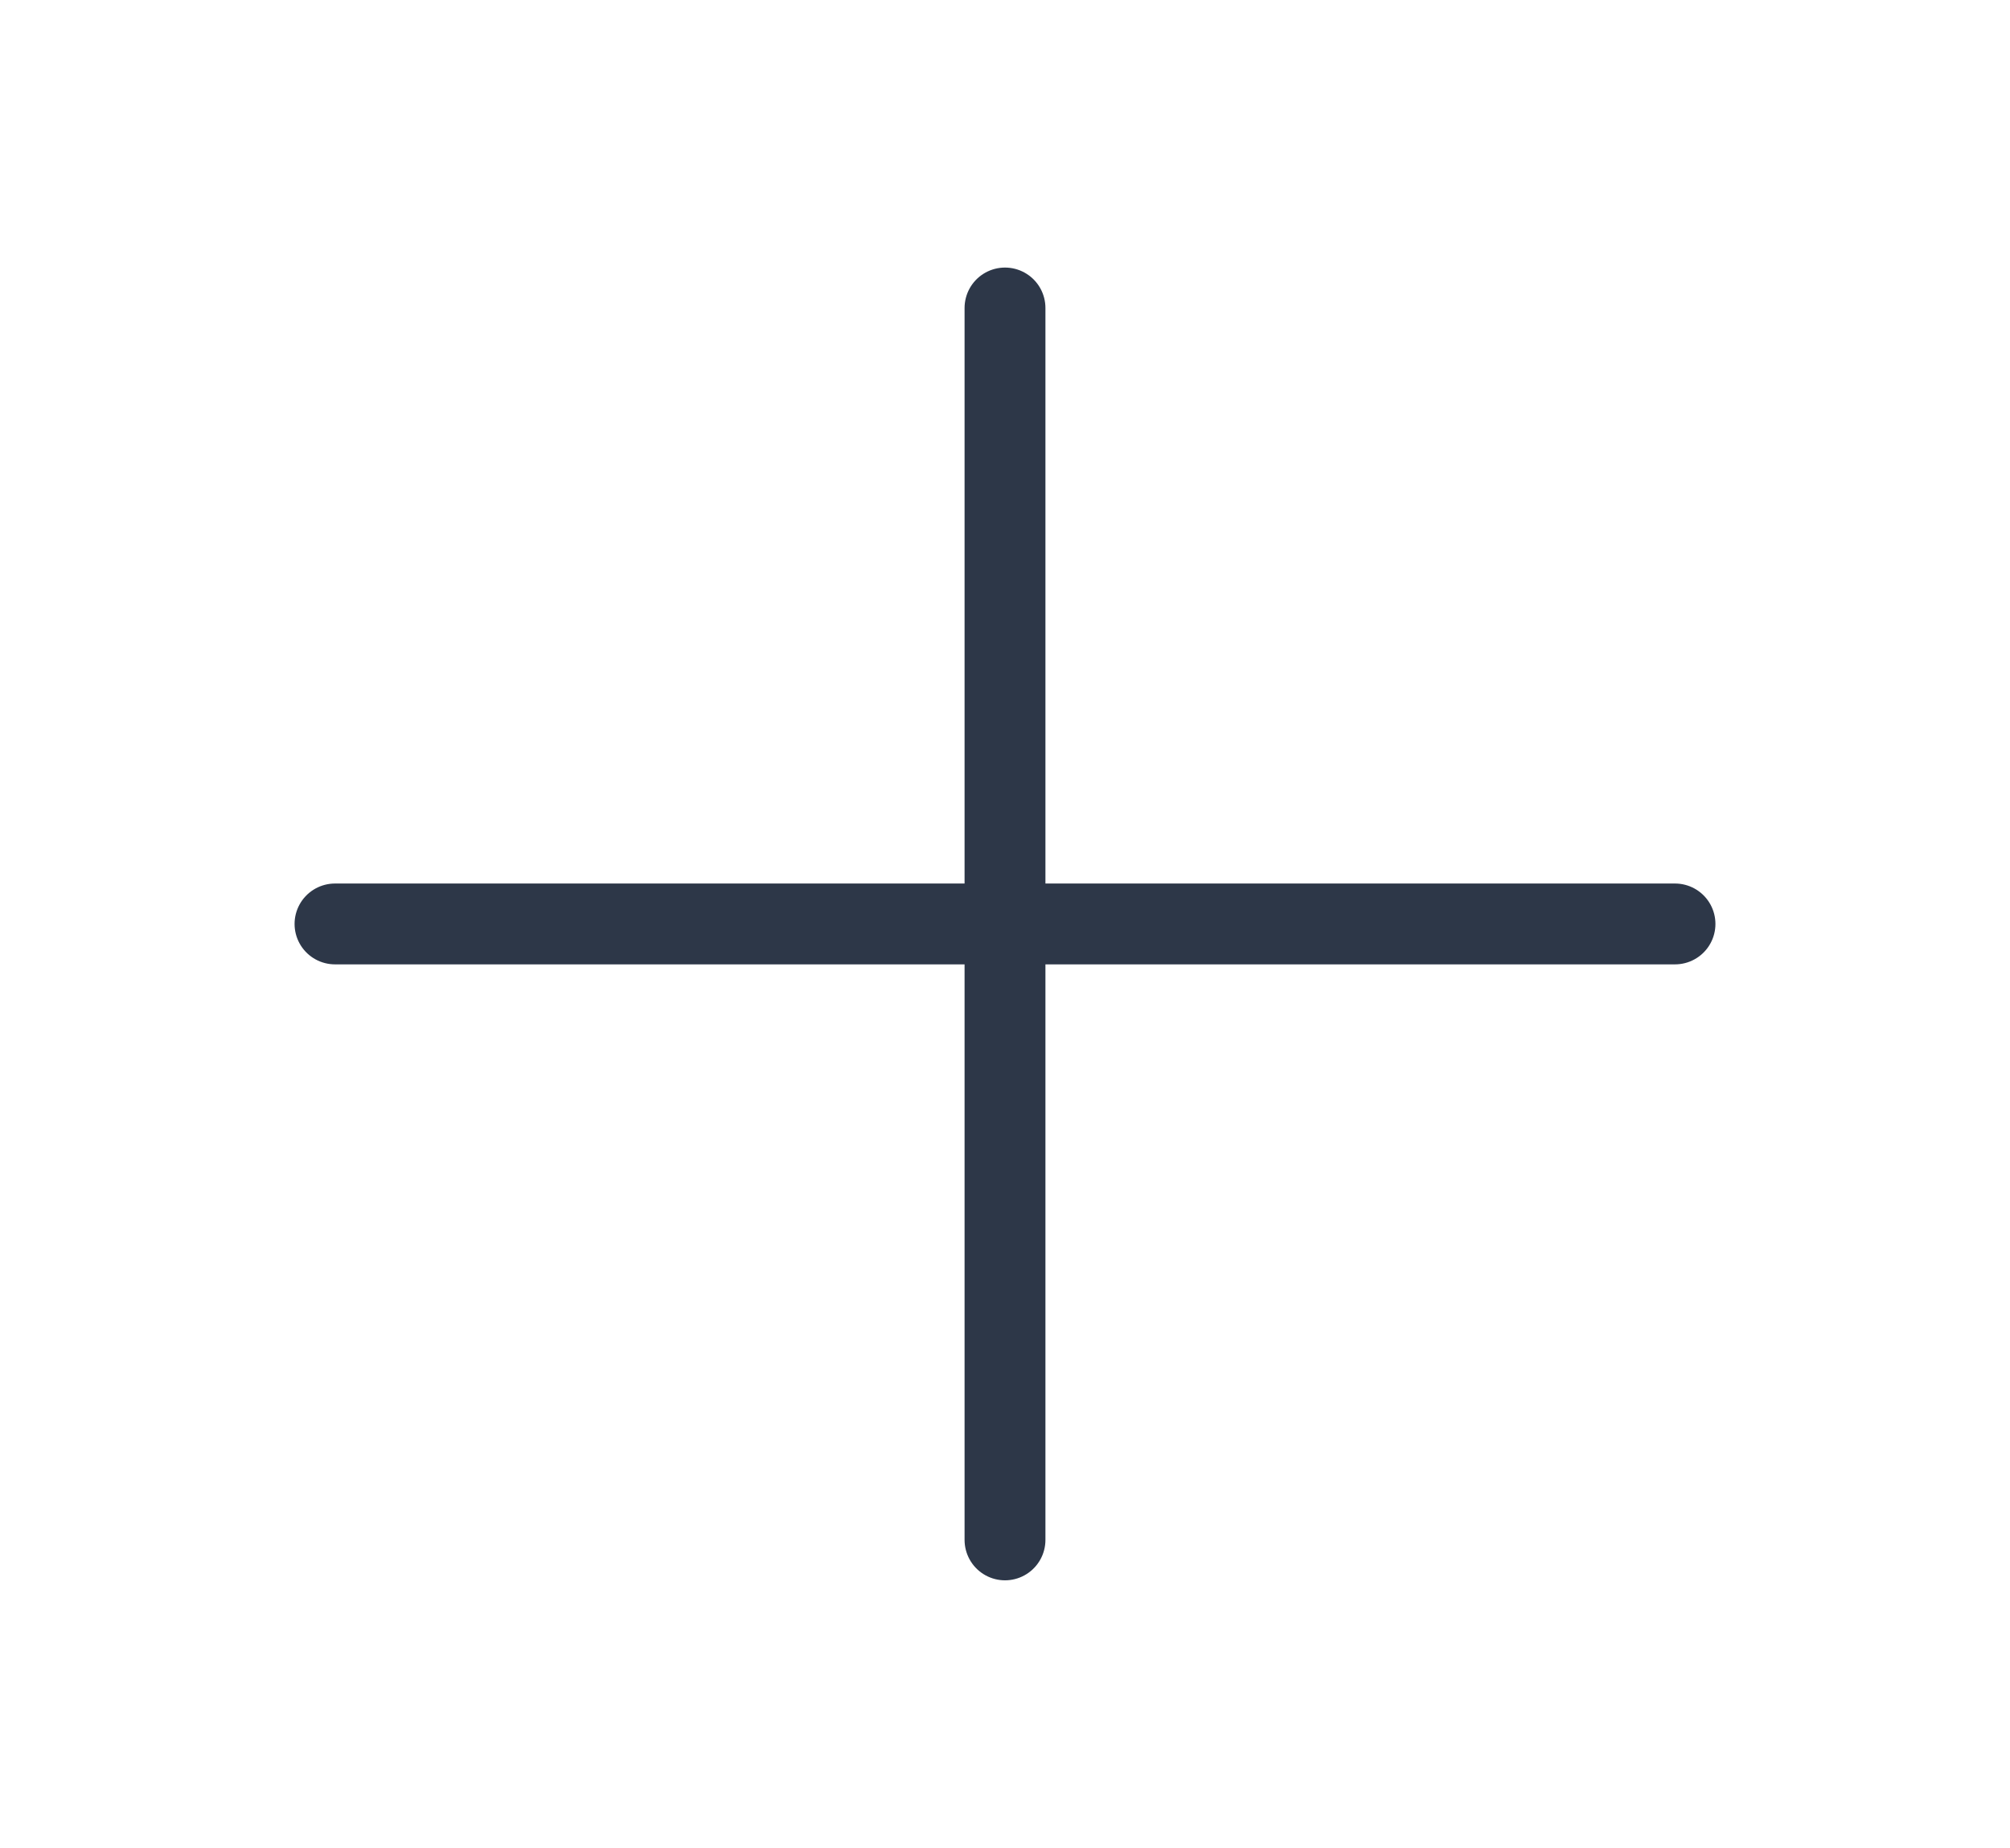
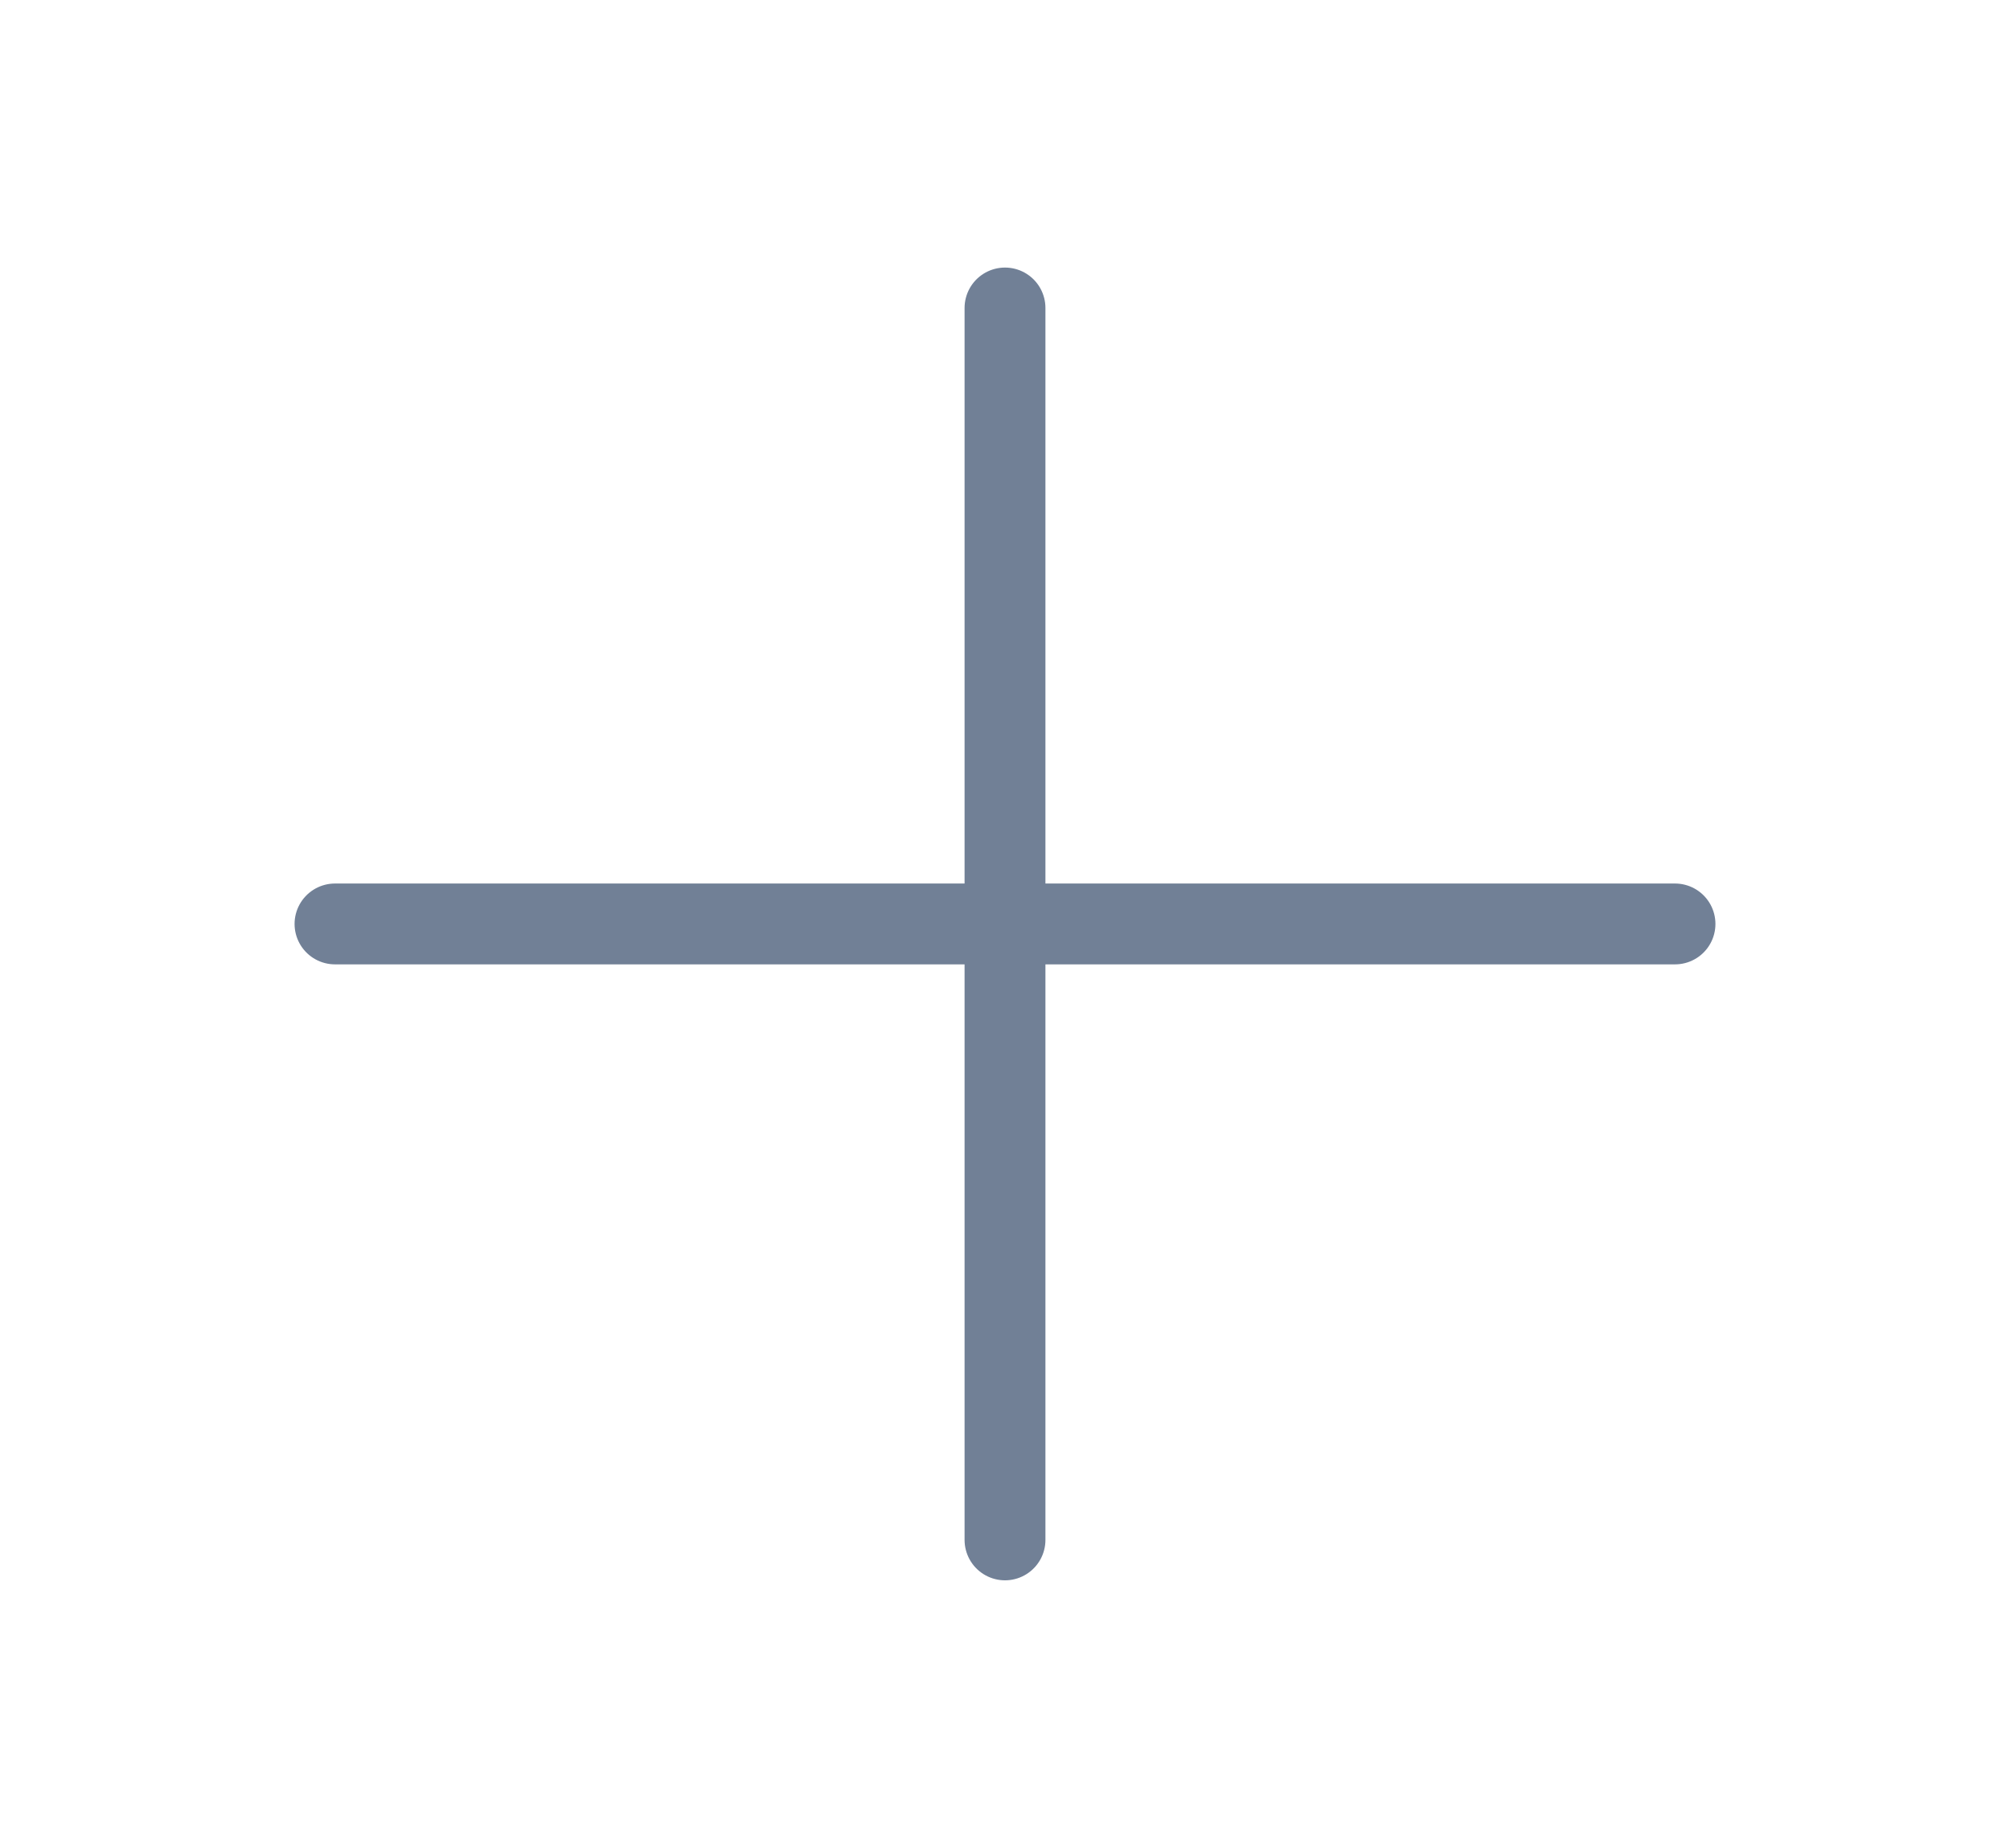
<svg xmlns="http://www.w3.org/2000/svg" width="174" height="160" viewBox="0 0 174 160" fill="none">
-   <path d="M29 80H145M87 26.667V133.333" stroke="#2D3748" stroke-width="7" stroke-linecap="round" stroke-linejoin="round" />
+   <path d="M29 80H145M87 26.667V133.333" stroke="#718096" stroke-width="7" stroke-linecap="round" stroke-linejoin="round" />
</svg>
